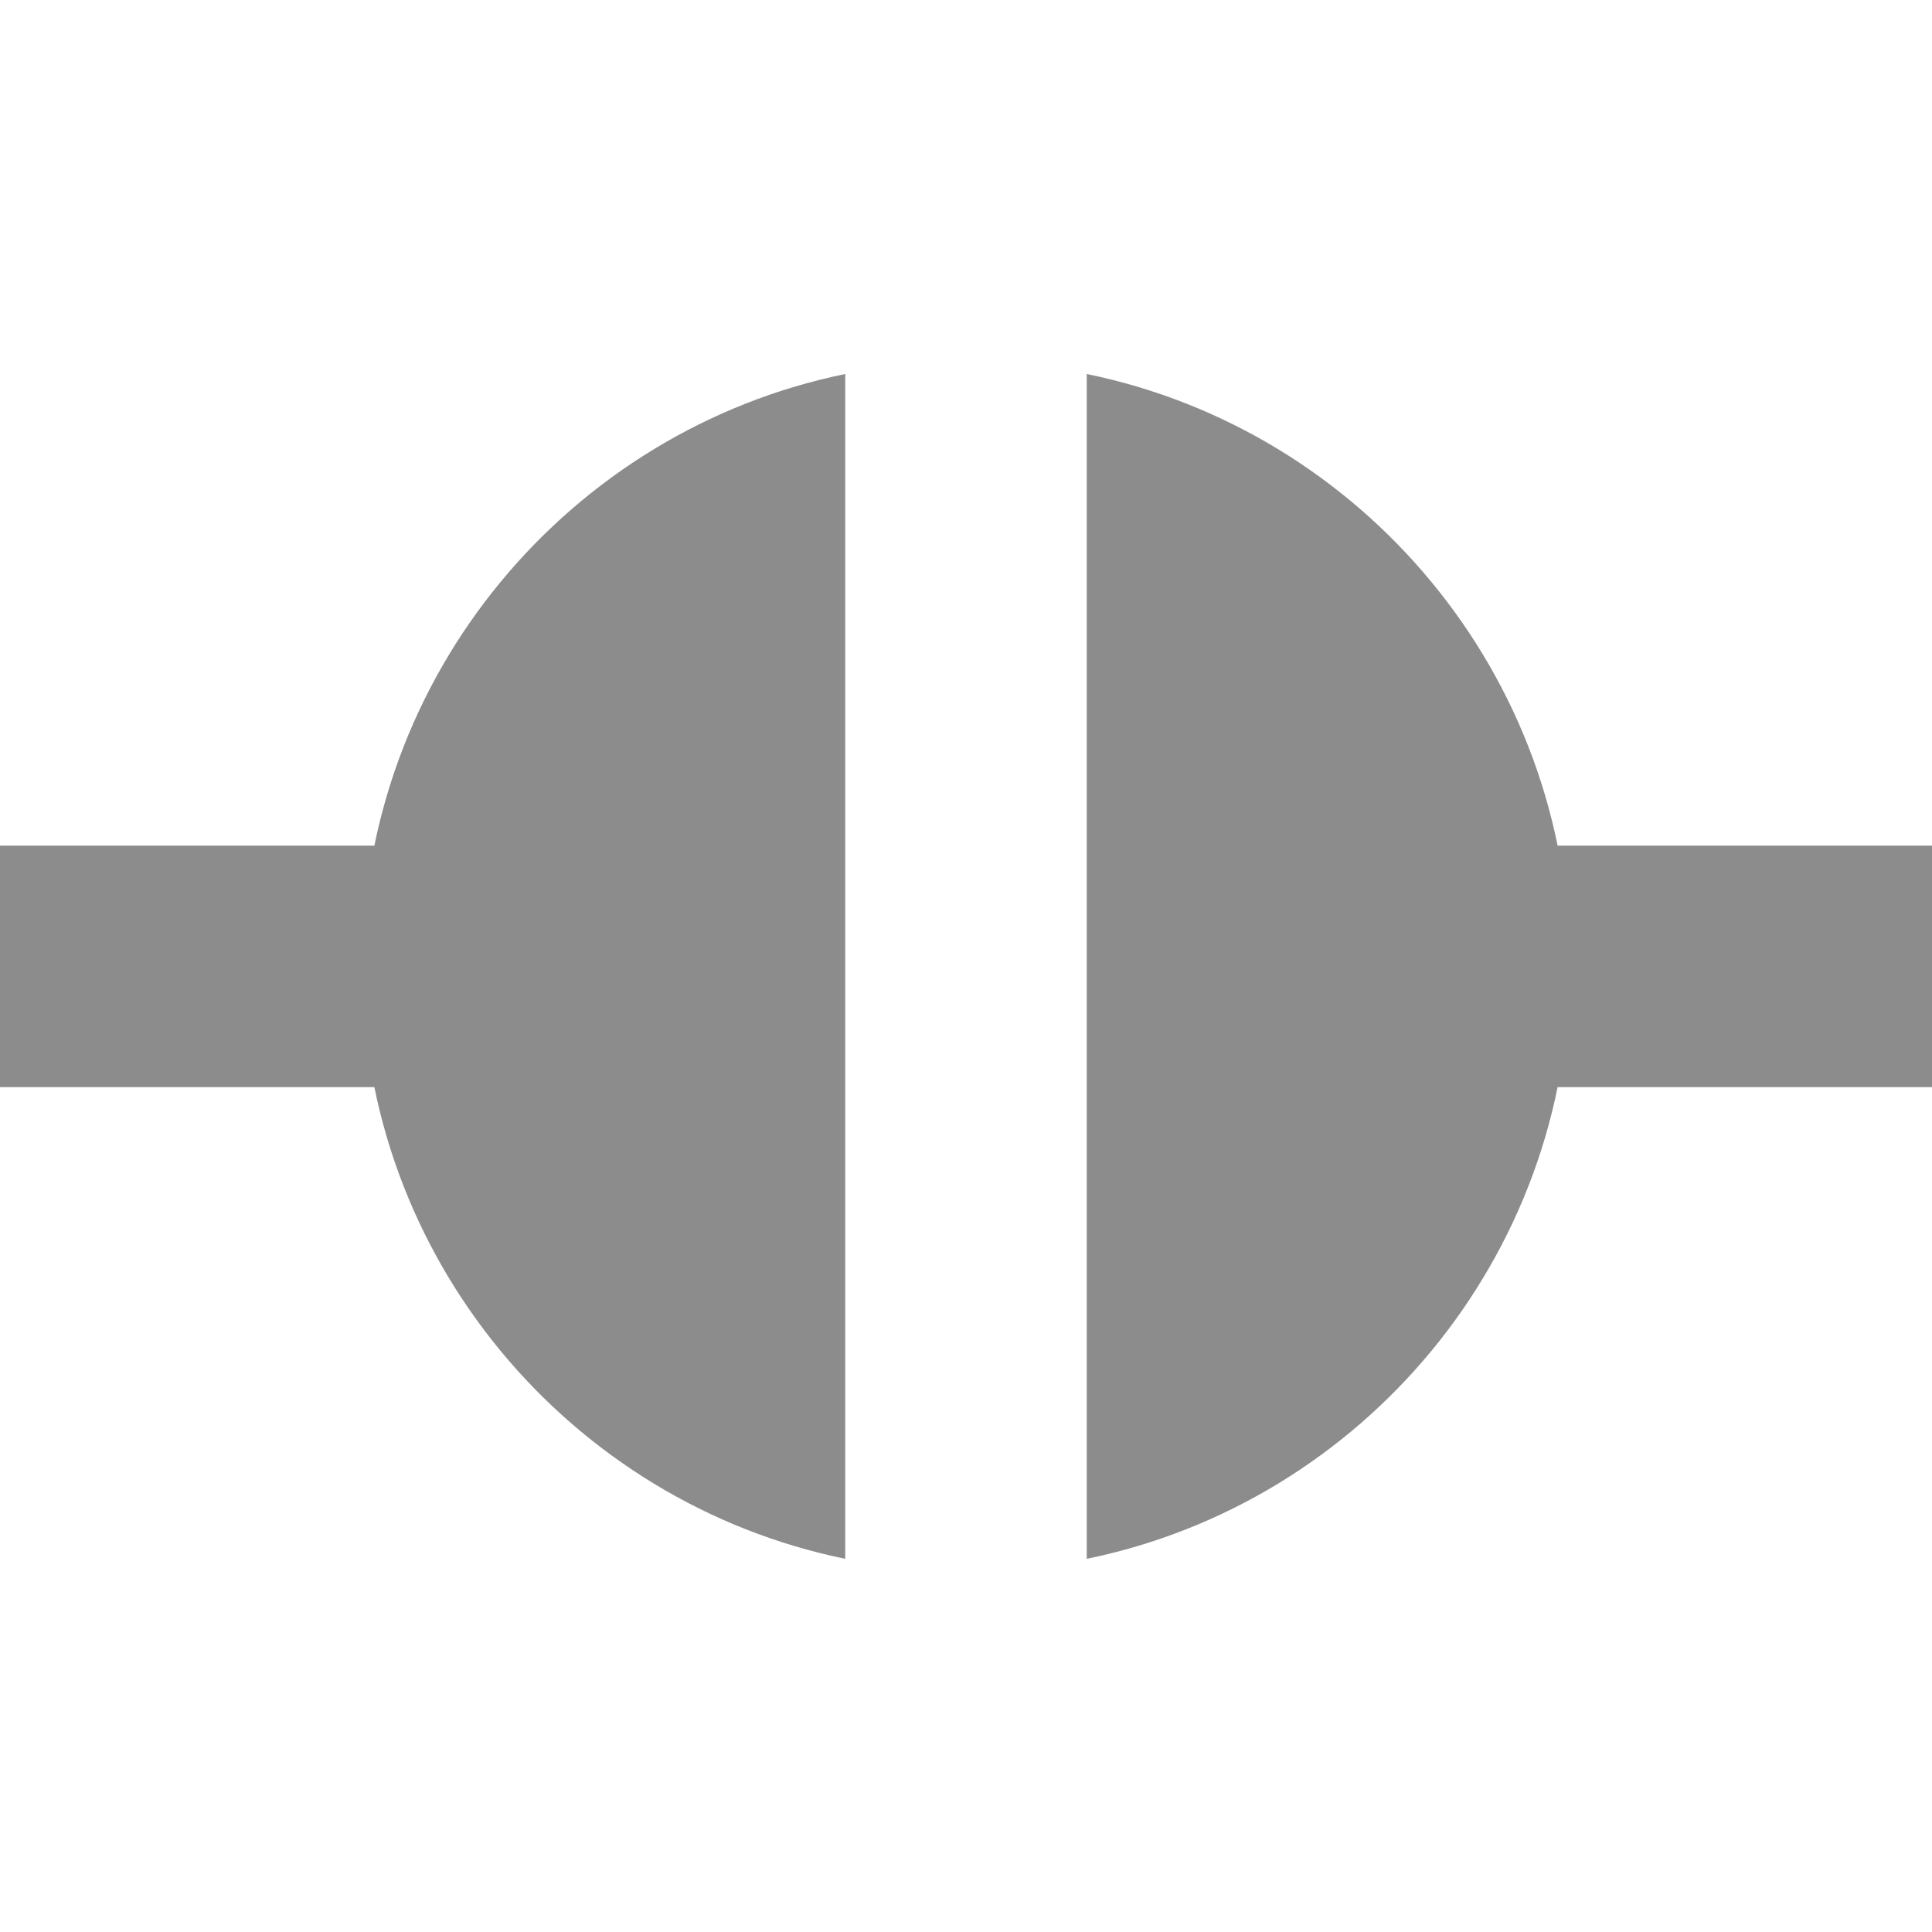
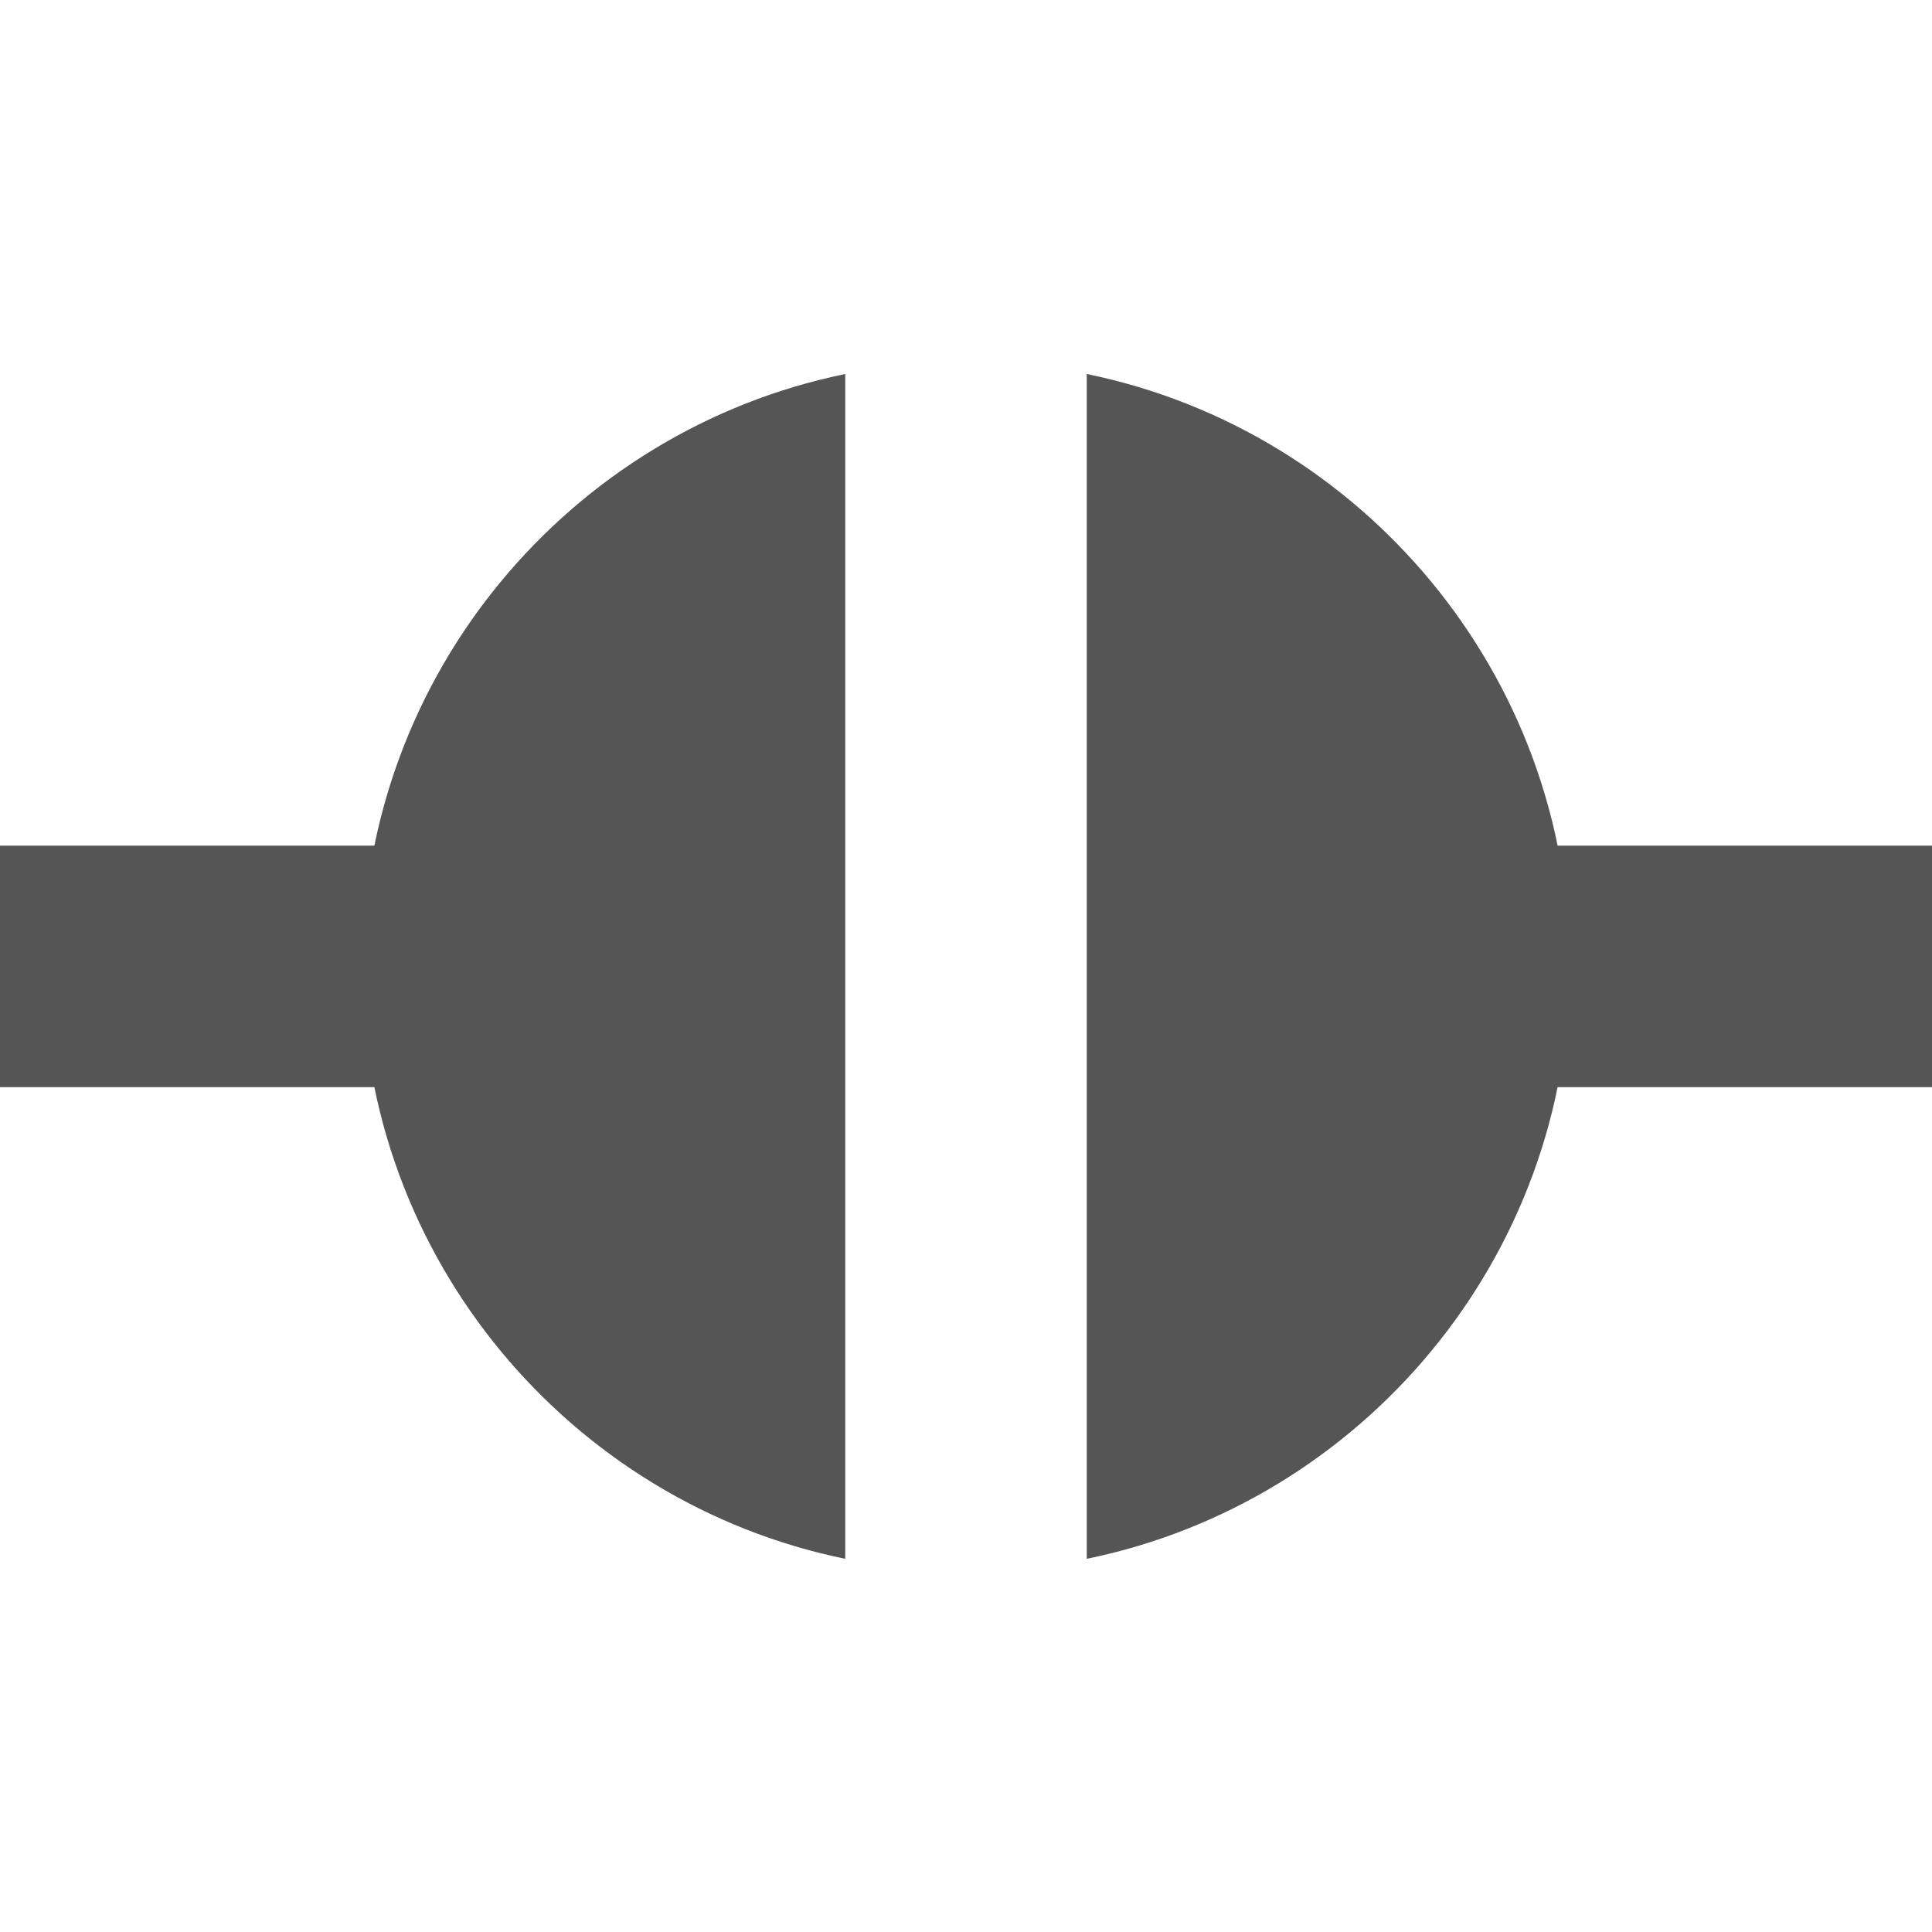
<svg xmlns="http://www.w3.org/2000/svg" xmlns:ns1="http://www.openswatchbook.org/uri/2009/osb" height="16" id="svg7384" style="enable-background:new" version="1.1" width="16">
  <defs id="defs7386">
    <linearGradient id="linearGradient5606" ns1:paint="solid">
      <stop id="stop5608" offset="0" style="stop-color:#000000;stop-opacity:1;" />
    </linearGradient>
    <filter color-interpolation-filters="sRGB" id="filter7554">
      <feBlend id="feBlend7556" in2="BackgroundImage" mode="darken" />
    </filter>
  </defs>
  <g id="layer9" style="display:inline" transform="translate(-747.0002,433.0034)" />
  <g id="layer10" style="display:inline;filter:url(#filter7554)" transform="translate(-747.0002,433.0034)" />
  <g id="layer1" style="display:inline" transform="translate(-506,-183.9966)">
-     <path d="m 513,187.094 c -2.278,0.466 -4,2.49 -4,4.906 0,2.416 1.722,4.44 4,4.906 l 0,-9.812 z m 2,0 0,9.812 c 2.278,-0.466 4,-2.49 4,-4.906 0,-2.416 -1.722,-4.44 -4,-4.906 z" id="path6945" style="fill:#8c8c8c;fill-opacity:1;stroke:none" />
-     <rect height="2" id="rect6947" style="fill:#8c8c8c;fill-opacity:1;stroke:none" width="5" x="506" y="191" />
-     <rect height="2" id="rect6949" style="fill:#8c8c8c;fill-opacity:1;stroke:none" width="5" x="517" y="191" />
+     <path d="m 513,187.094 c -2.278,0.466 -4,2.49 -4,4.906 0,2.416 1.722,4.44 4,4.906 l 0,-9.812 z m 2,0 0,9.812 c 2.278,-0.466 4,-2.49 4,-4.906 0,-2.416 -1.722,-4.44 -4,-4.906 z" id="path6945" style="fill:#555555;fill-opacity:1;stroke:none" />
+     <rect height="2" id="rect6947" style="fill:#555555;fill-opacity:1;stroke:none" width="5" x="506" y="191" />
+     <rect height="2" id="rect6949" style="fill:#555555;fill-opacity:1;stroke:none" width="5" x="517" y="191" />
  </g>
  <g id="layer14" style="display:inline" transform="translate(-747.0002,433.0034)" />
  <g id="layer15" style="display:inline" transform="translate(-747.0002,433.0034)" />
  <g id="g71291" style="display:inline" transform="translate(-747.0002,433.0034)" />
  <g id="layer2" style="display:inline" transform="translate(-506,-33.99664)" />
  <g id="g6058" style="display:inline" transform="translate(-506,-33.99664)" />
  <g id="layer12" style="display:inline" transform="translate(-747.0002,433.0034)" />
</svg>
